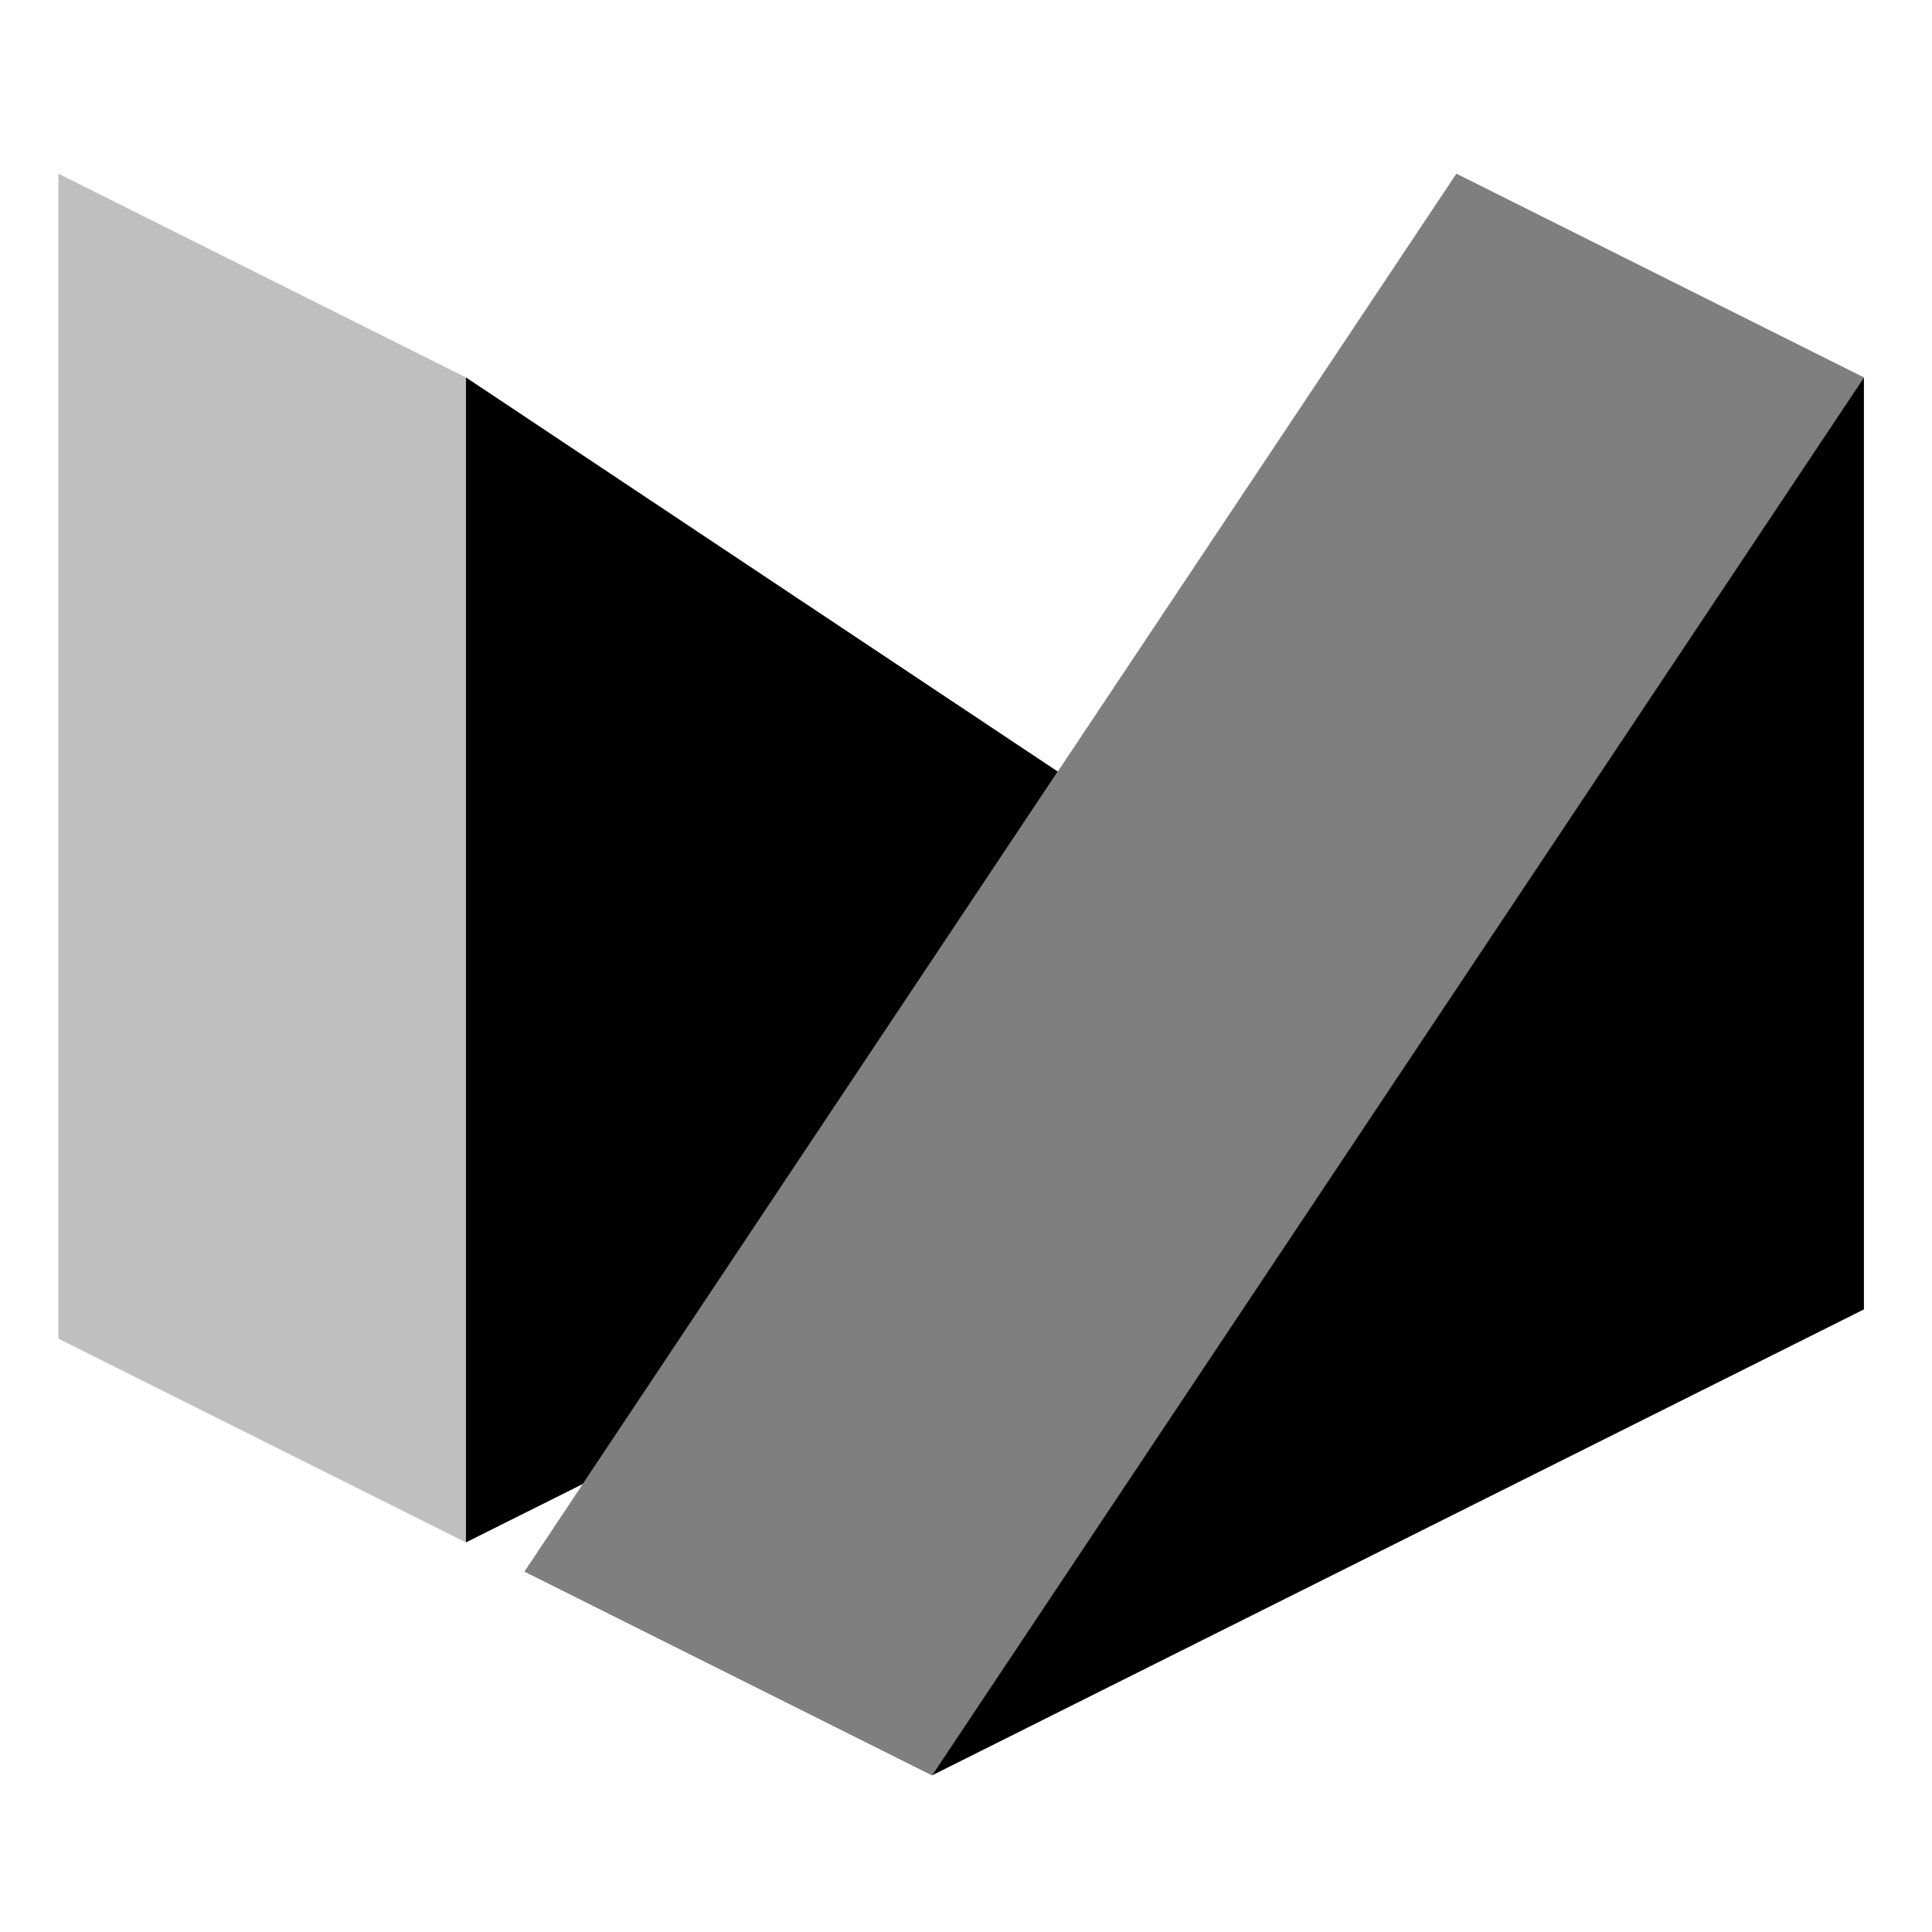
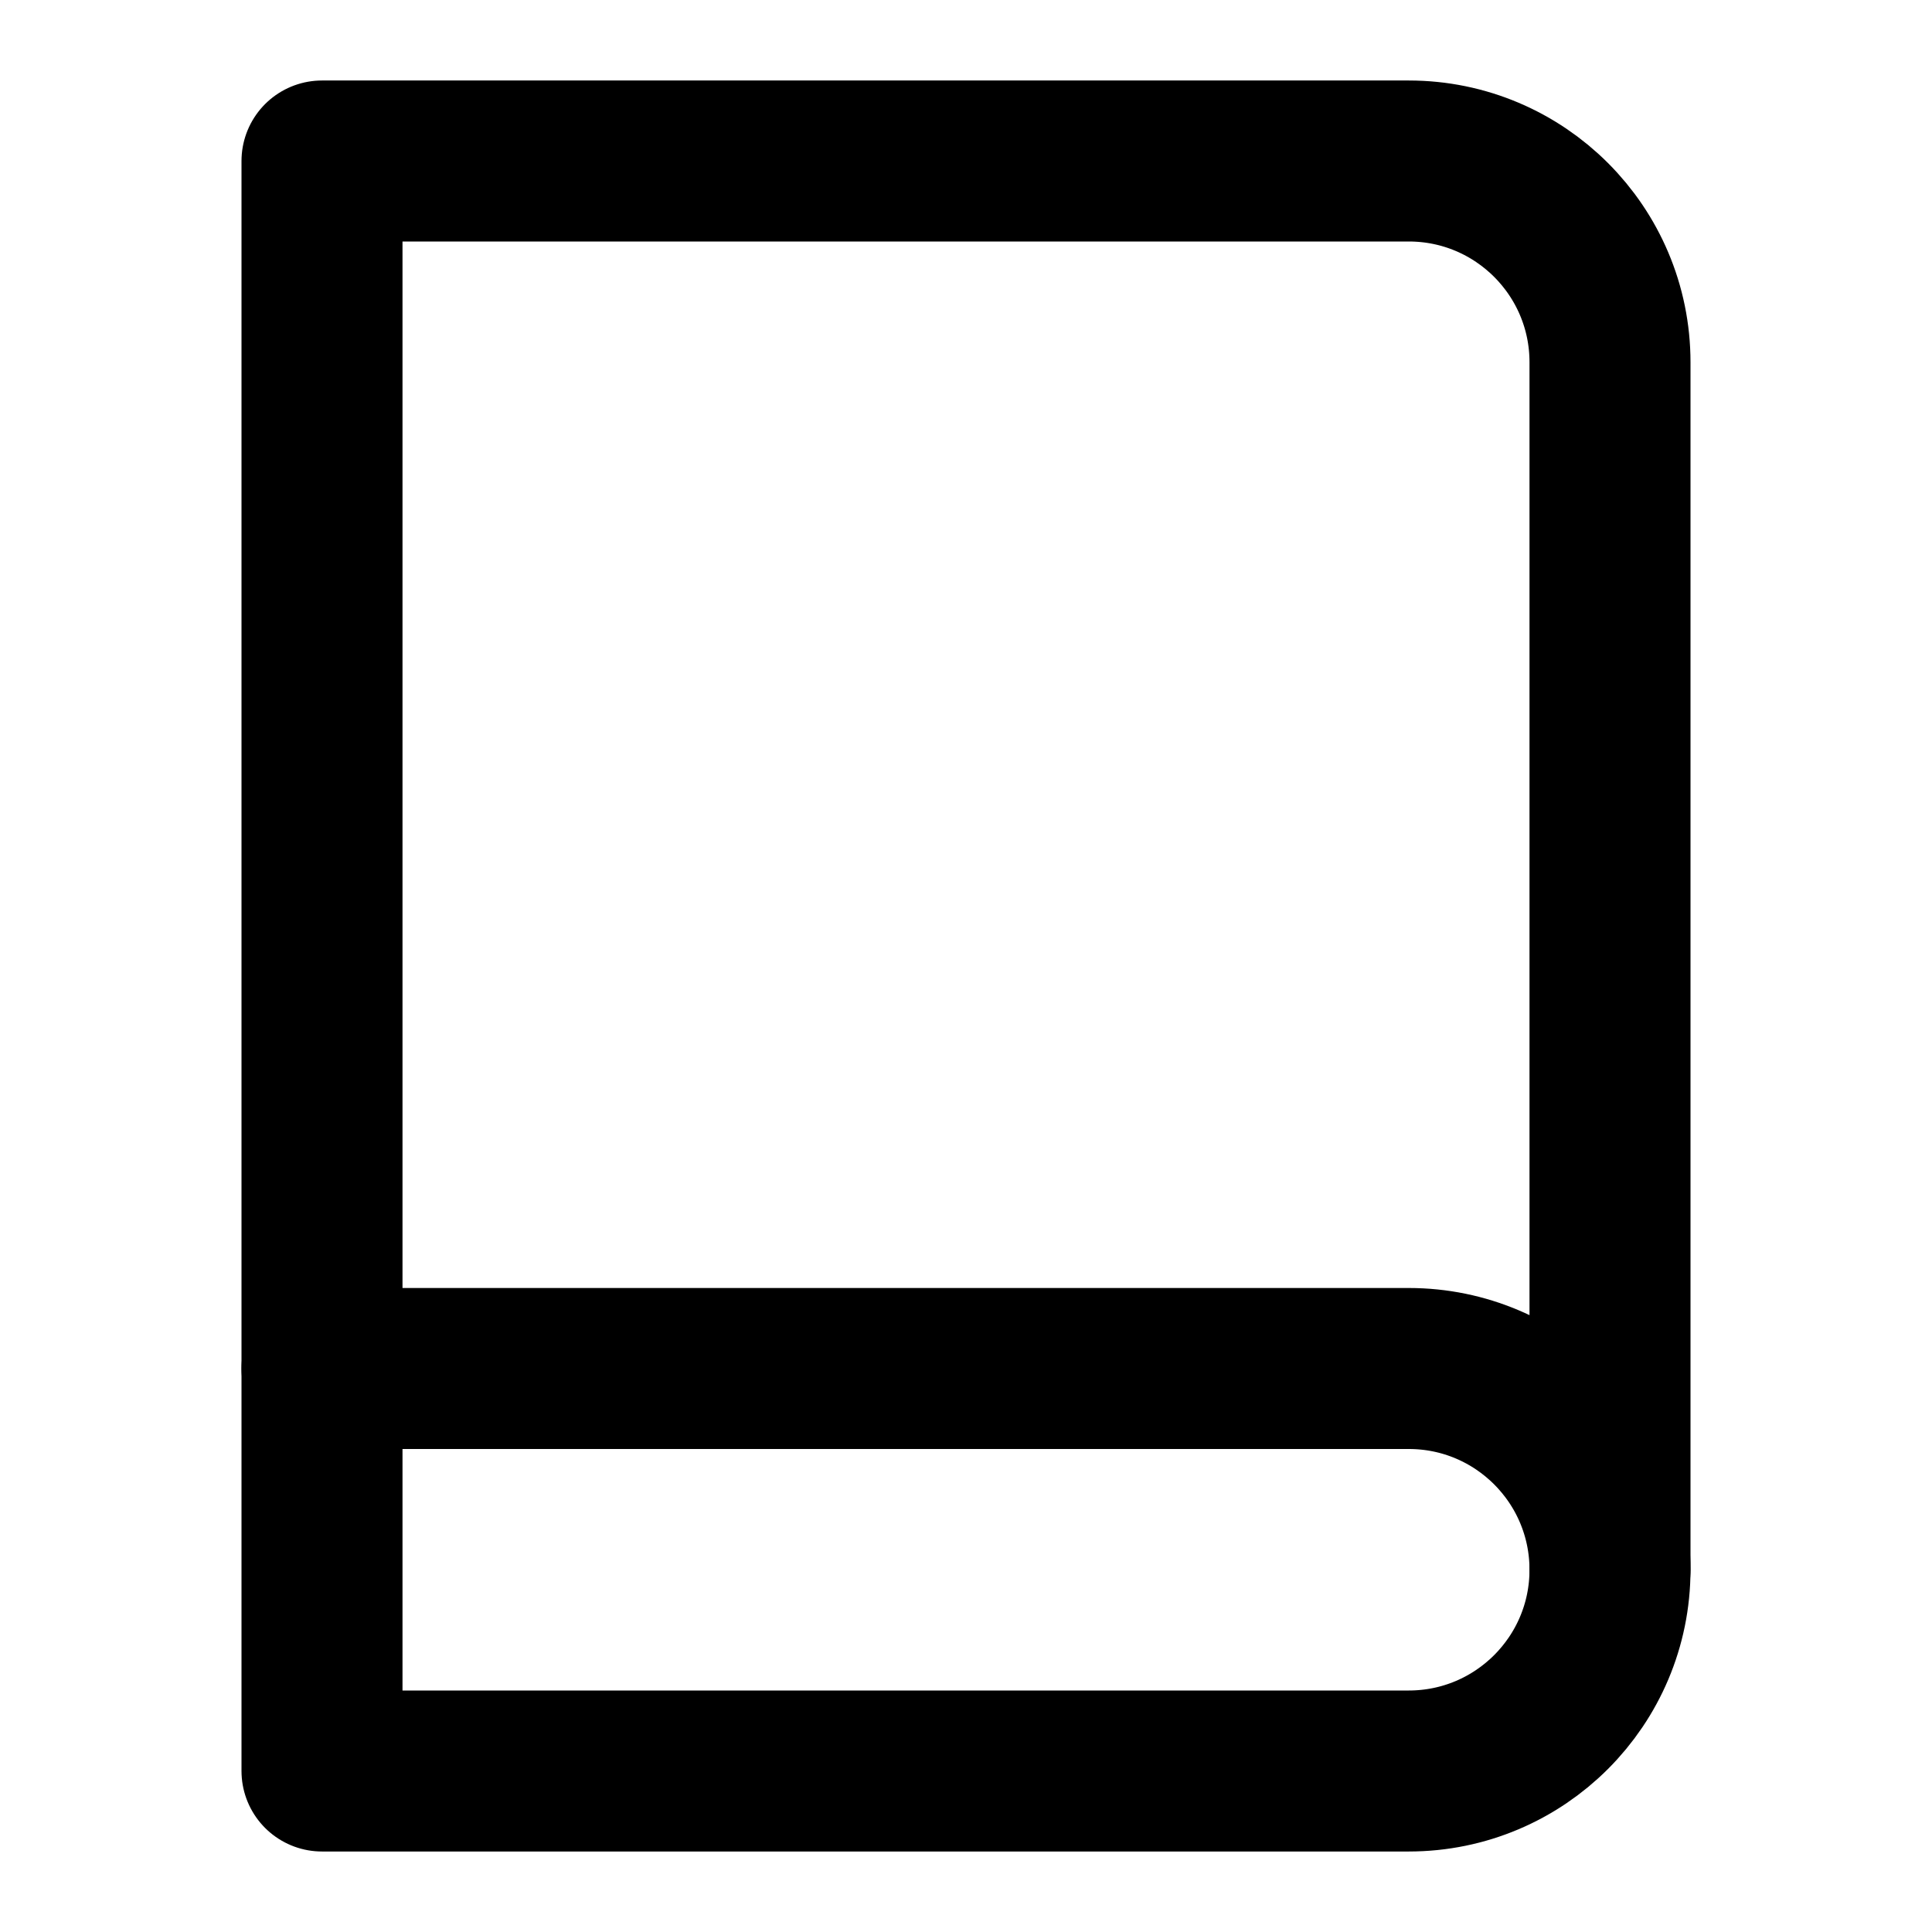
- <svg xmlns="http://www.w3.org/2000/svg" viewBox="0 0 89 89">
-   <g transform="translate(89,0) scale(-1,1)">
-     <path d="M3.136,17.387l0,42.932l42.932,21.467l-42.932,-64.399Z" />
-     <path d="M21.91,8l42.933,64.398l-18.775,9.388l-42.932,-64.399l18.774,-9.387Z" style="fill-opacity: 0.5" />
-     <path d="M67.535,17.387l-27.262,18.156l21.878,32.818l5.384,2.691l0,-53.665Z" />
-     <path d="M67.535,17.387l0,53.666l18.774,-9.388l0,-53.665l-18.774,9.387Z" style="fill-opacity: 0.25" />
+ <svg xmlns="http://www.w3.org/2000/svg" viewBox="0 0 24 24" fill="none" stroke="currentColor" stroke-width="2" stroke-linecap="round" stroke-linejoin="round">
+   <g transform="translate(24,0) scale(-1,1)">
+     <path d="M4 19.5A2.5 2.5 0 0 1 6.5 17H20" />
+     <path d="M6.5 2H20v20H6.5A2.5 2.5 0 0 1 4 19.5v-15A2.5 2.5 0 0 1 6.5 2z" />
  </g>
</svg>
